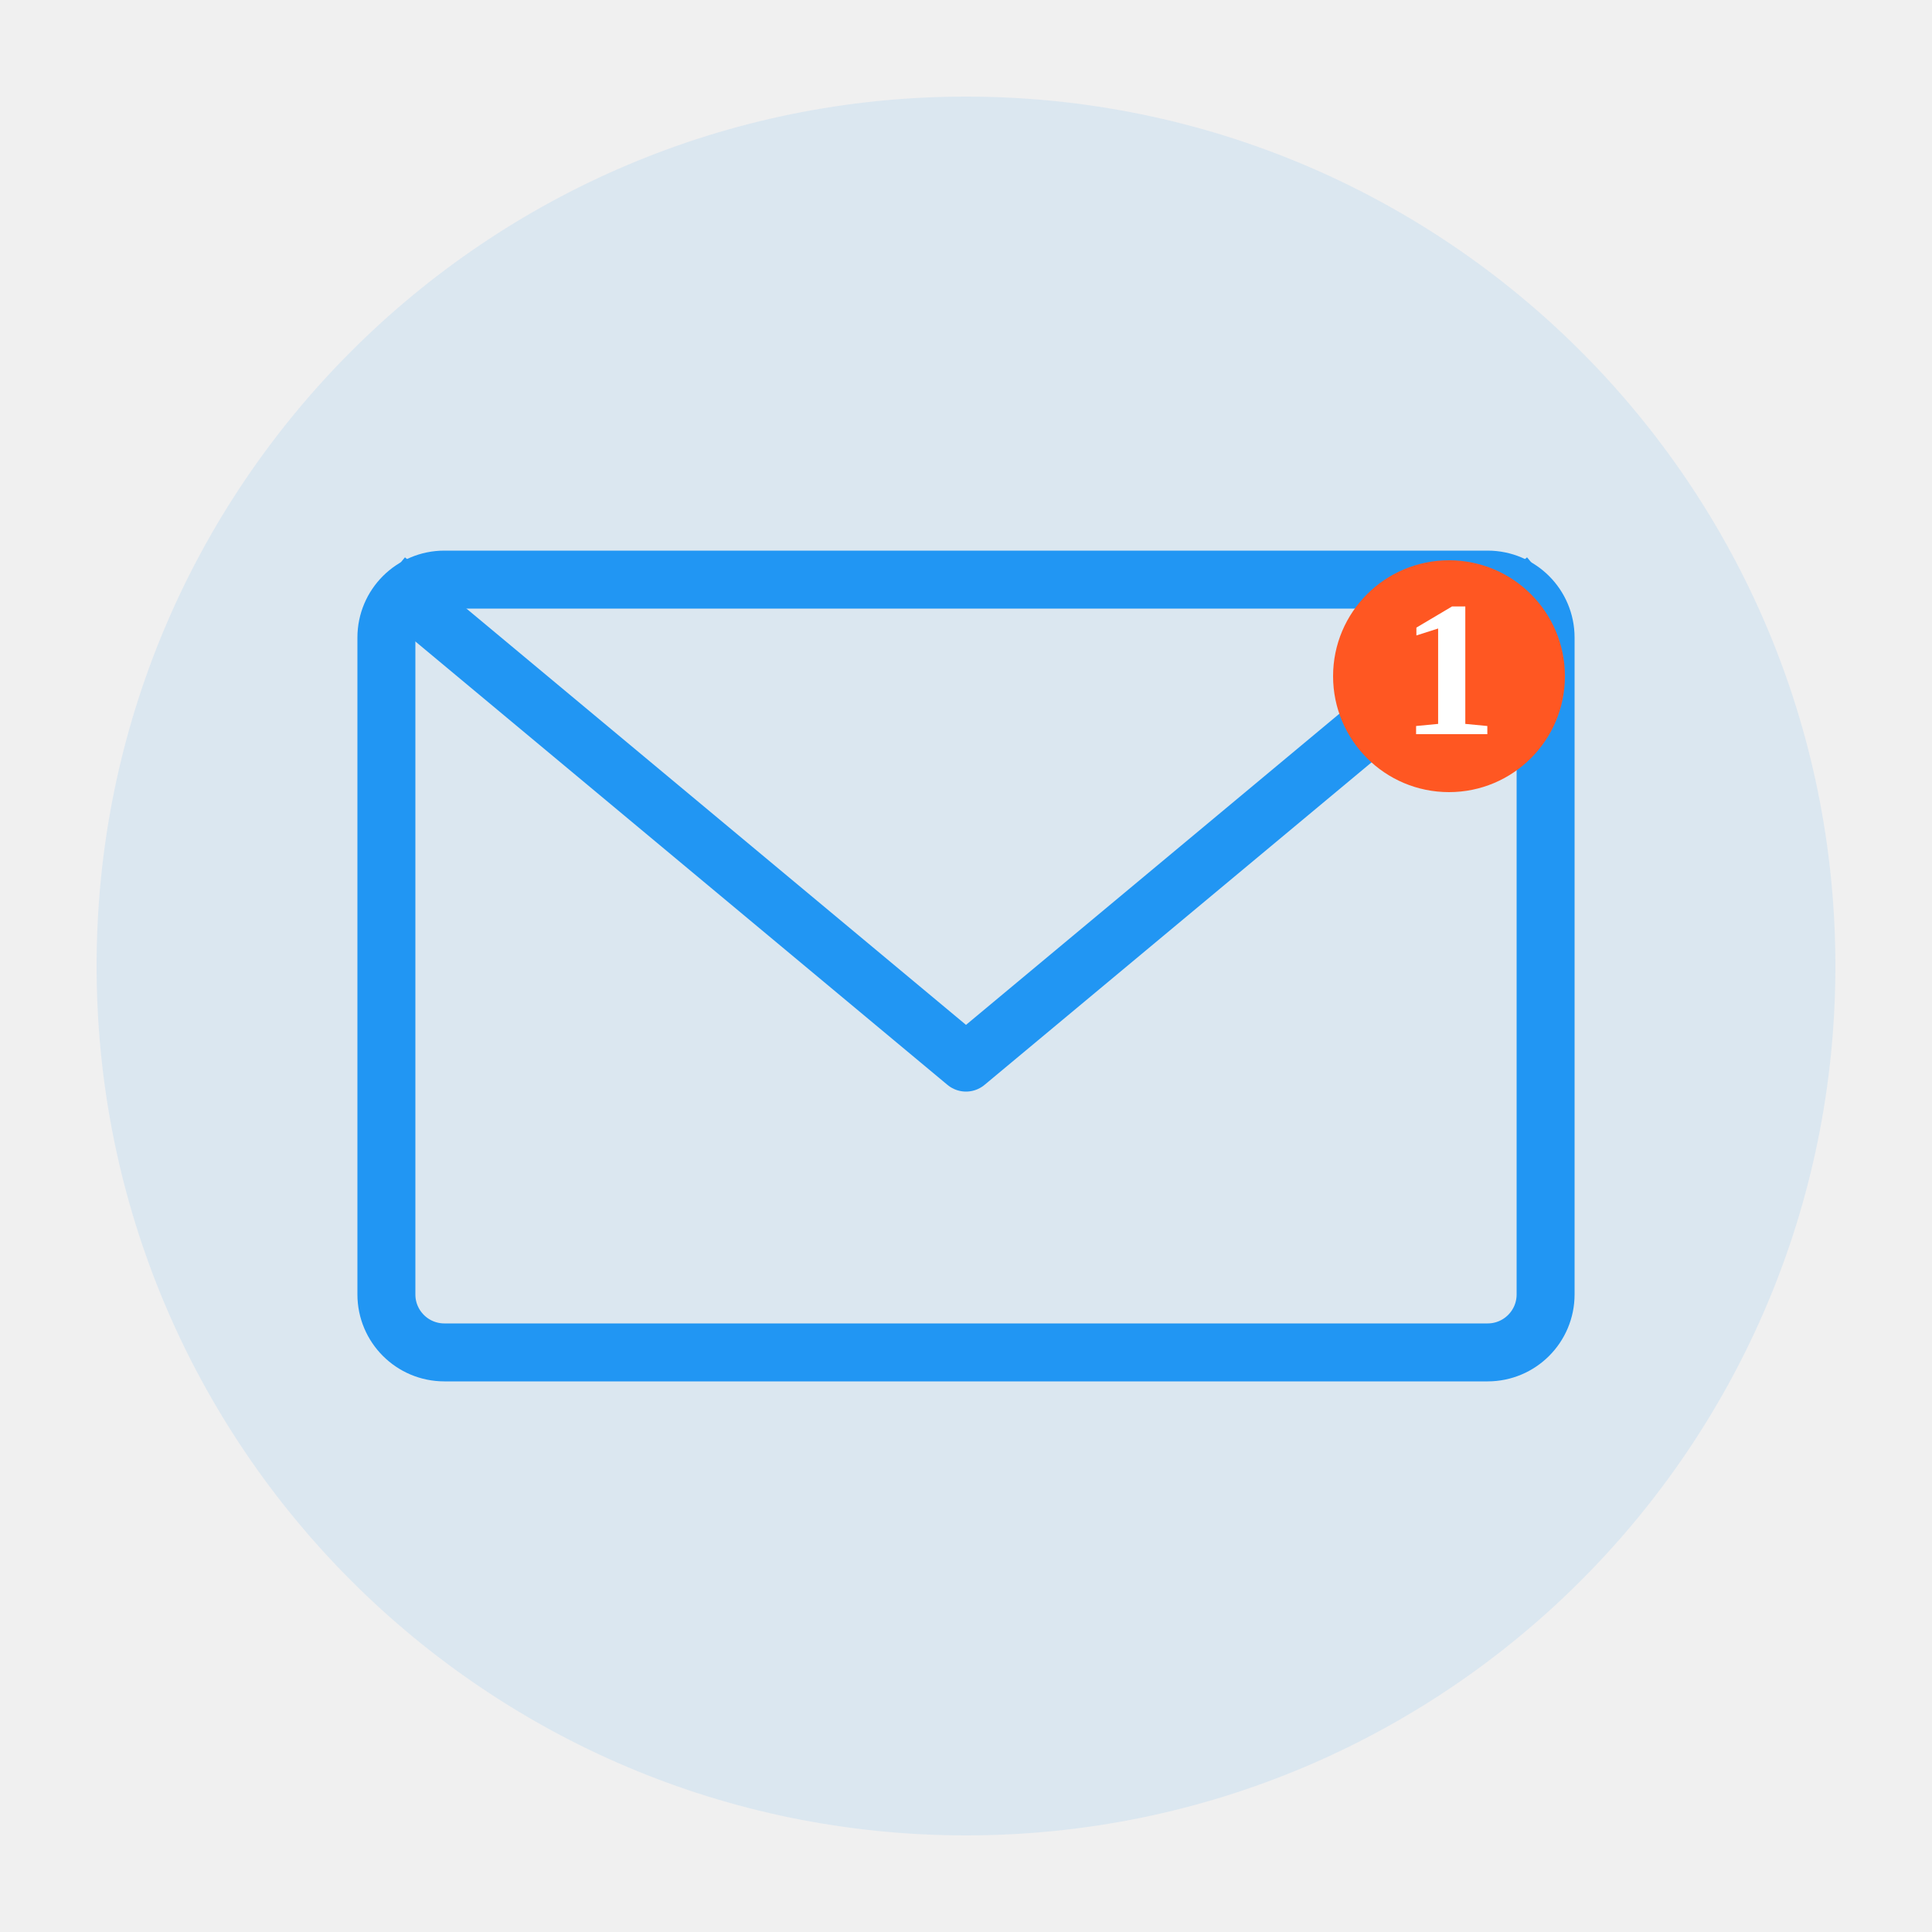
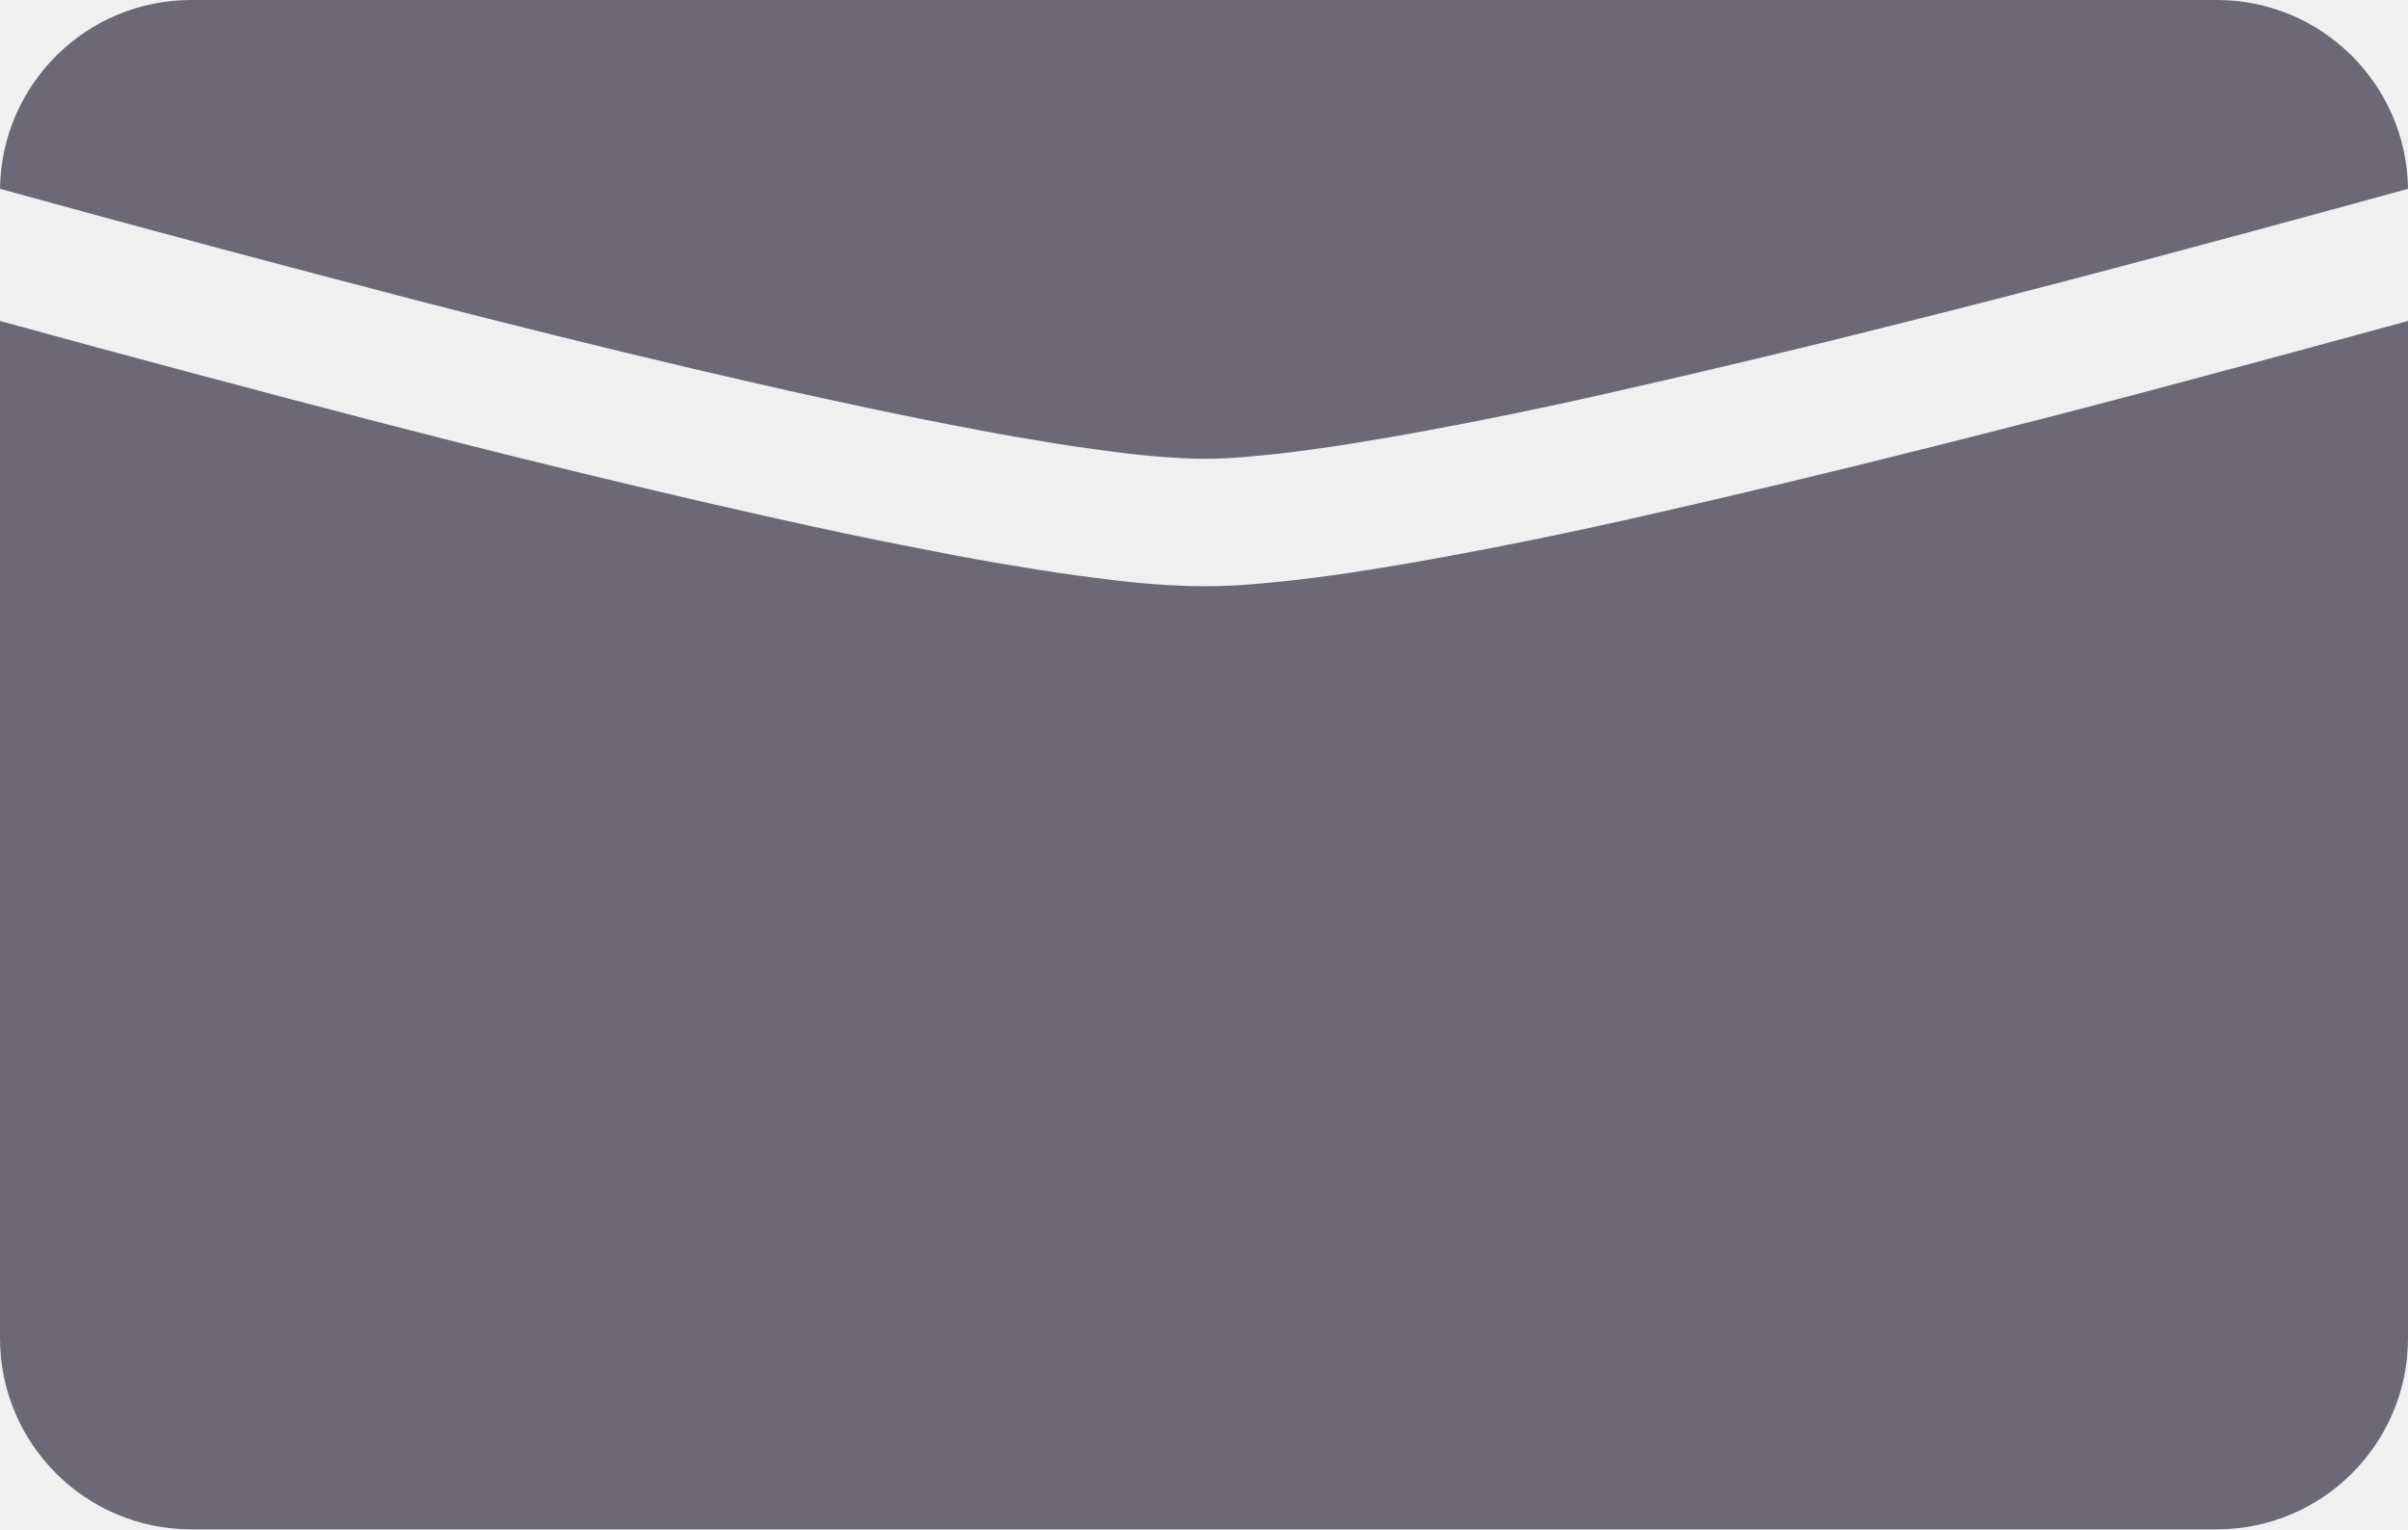
- <svg xmlns="http://www.w3.org/2000/svg" viewBox="0 0 100 100" width="100" height="100">
-   <circle cx="50" cy="50" r="45" fill="#2196F3" opacity="0.1" />
-   <rect x="20" y="30" width="60" height="40" rx="3" fill="none" stroke="#2196F3" stroke-width="3" />
-   <path d="M 20 30 L 50 55 L 80 30" fill="none" stroke="#2196F3" stroke-width="3" stroke-linejoin="round" />
-   <circle cx="75" cy="35" r="6" fill="#FF5722" />
-   <text x="75" y="38" font-size="10" fill="white" text-anchor="middle" font-weight="bold">1</text>
+ <svg xmlns="http://www.w3.org/2000/svg" style="isolation:isolate" viewBox="0 0 189 120" width="378px" height="240px">
+   <defs>
+     <clipPath id="_clipPath_XpbV9fAzfjuX99jt5hic5z3SLhOfhSz6">
+       <rect width="189" height="120" />
+     </clipPath>
+   </defs>
+   <g clip-path="url(#_clipPath_XpbV9fAzfjuX99jt5hic5z3SLhOfhSz6)">
+     <path d=" M 188.999 14.813 C 188.899 6.62 182.216 0 174 0 L 15 0 C 6.784 0 0.101 6.62 0.001 14.813 L 1.33 15.18 C 11.79 18.06 22.28 20.86 32.79 23.59 C 39.91 25.43 47.05 27.2 54.21 28.89 C 56.76 29.49 59.31 30.07 61.86 30.65 C 63.98 31.12 66.1 31.58 68.22 32.03 C 71.08 32.64 73.95 33.21 76.82 33.75 C 78.89 34.14 80.97 34.5 83.05 34.83 C 84.91 35.12 86.77 35.38 88.64 35.6 C 89.84 35.74 91.05 35.85 92.26 35.92 C 92.68 35.95 93.09 35.97 93.51 35.98 C 93.84 35.99 94.17 36 94.5 36 C 95.5 36 96.5 35.96 97.5 35.87 C 99.25 35.73 101 35.54 102.74 35.3 C 104.01 35.13 105.29 34.94 106.55 34.73 C 108.2 34.47 109.84 34.18 111.48 33.88 C 116.29 33 121.07 32.02 125.84 30.94 C 133.73 29.16 141.6 27.28 149.45 25.3 C 155.05 23.89 160.65 22.45 166.23 20.97 C 173.39 19.07 180.54 17.14 187.67 15.18 L 188.999 14.813 Z  M 189 25.185 L 189 105 C 189 113.279 182.279 120 174 120 L 15 120 C 6.721 120 0 113.279 0 105 L 0 25.186 C 10.078 27.957 20.175 30.645 30.28 33.27 C 37.48 35.13 44.69 36.92 51.92 38.62 C 54.5 39.23 57.08 39.82 59.67 40.4 C 61.83 40.89 63.99 41.36 66.15 41.82 C 69.09 42.44 72.02 43.02 74.97 43.58 C 77.14 43.99 79.31 44.36 81.5 44.71 C 83.48 45.02 85.47 45.29 87.47 45.53 C 88.86 45.7 90.25 45.82 91.65 45.91 C 92.16 45.94 92.67 45.96 93.18 45.98 C 93.62 45.99 94.06 46 94.5 46 C 95.78 46 97.06 45.95 98.33 45.84 C 100.26 45.68 102.17 45.47 104.08 45.21 C 105.45 45.03 106.8 44.82 108.16 44.6 C 109.87 44.32 111.58 44.03 113.29 43.71 C 118.23 42.81 123.14 41.8 128.04 40.7 C 136.01 38.9 143.97 37 151.89 35 C 157.54 33.58 163.17 32.13 168.79 30.64 C 175.535 28.848 182.272 27.03 189 25.185 Z " fill-rule="evenodd" fill="rgb(109,104,117)" />
+   </g>
</svg>
